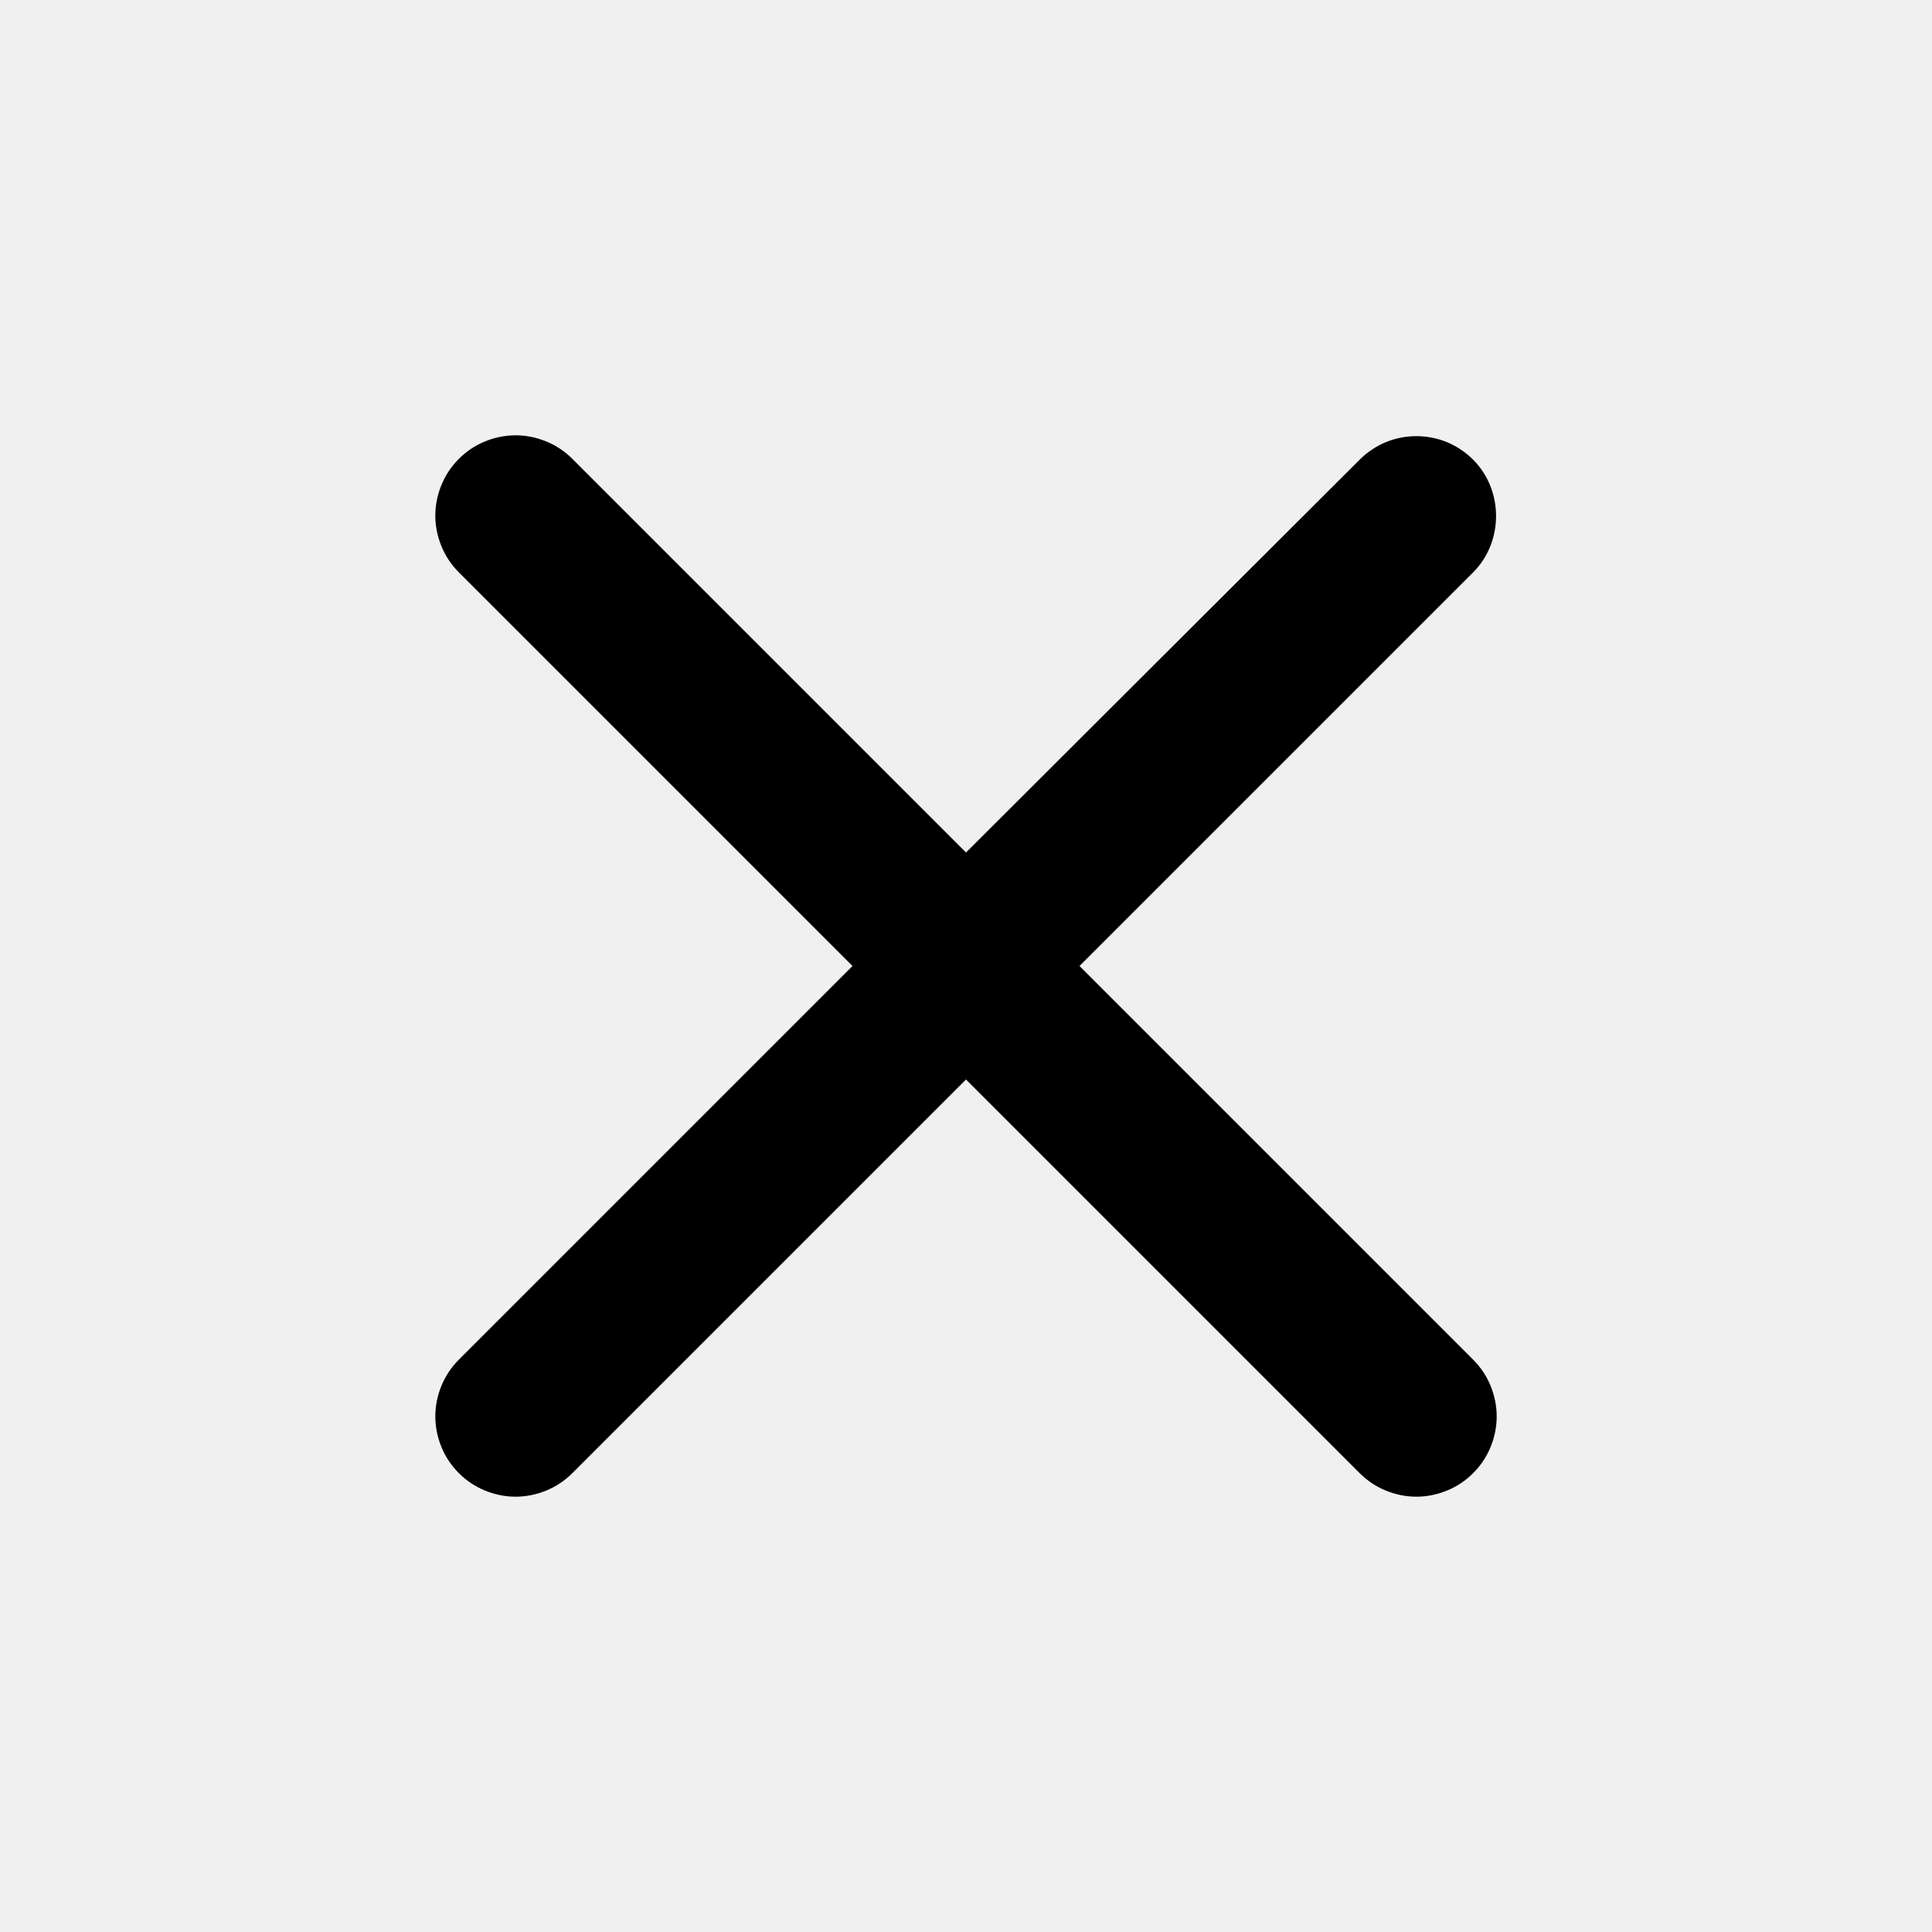
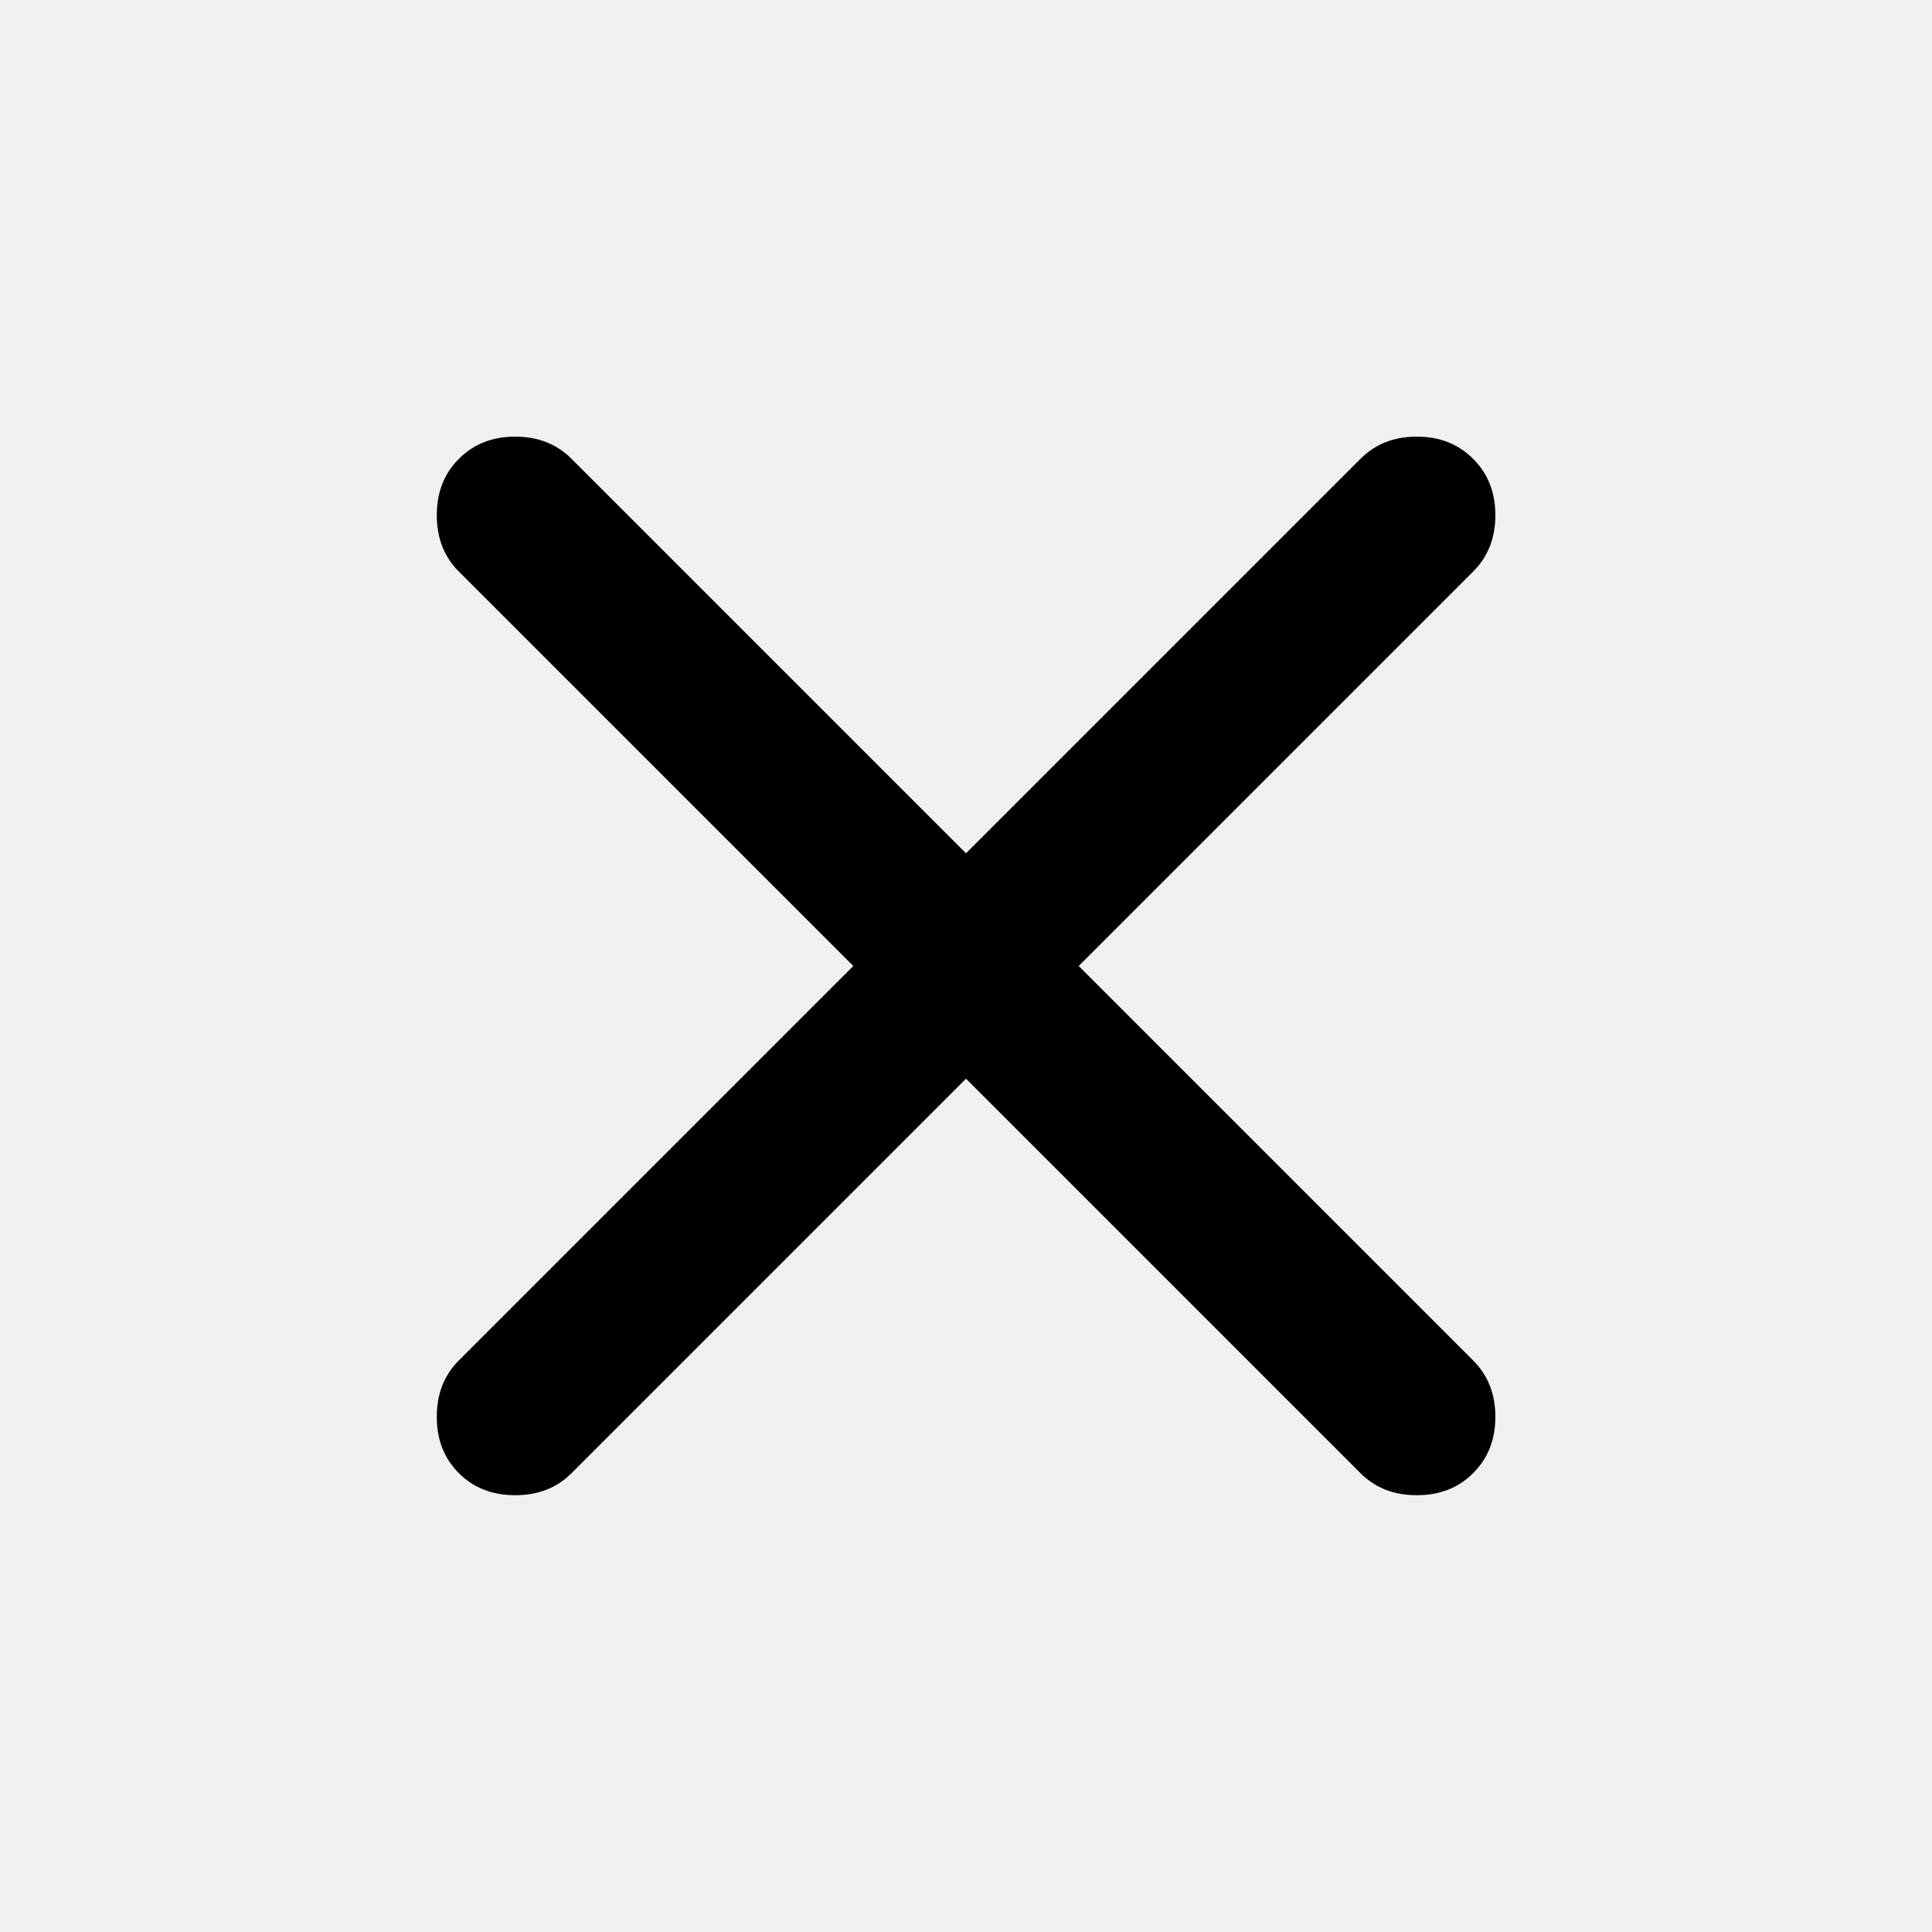
- <svg xmlns="http://www.w3.org/2000/svg" width="16" height="16" viewBox="0 0 16 16" fill="none">
-   <g clip-path="url(#clip0_7_1793)">
-     <mask id="mask0_7_1793" style="mask-type:luminance" maskUnits="userSpaceOnUse" x="0" y="0" width="16" height="16">
-       <path d="M0 0H16V16H0V0Z" fill="white" />
-     </mask>
-     <g mask="url(#mask0_7_1793)">
-       <path d="M12.2 3.807C12.138 3.745 12.065 3.696 11.984 3.662C11.904 3.629 11.817 3.612 11.73 3.612C11.643 3.612 11.556 3.629 11.476 3.662C11.395 3.696 11.322 3.745 11.26 3.807L8 7.06L4.74 3.8C4.678 3.738 4.605 3.689 4.524 3.656C4.444 3.623 4.357 3.605 4.27 3.605C4.183 3.605 4.096 3.623 4.016 3.656C3.935 3.689 3.862 3.738 3.8 3.8C3.738 3.862 3.689 3.935 3.656 4.016C3.623 4.096 3.605 4.183 3.605 4.27C3.605 4.357 3.623 4.444 3.656 4.524C3.689 4.605 3.738 4.678 3.8 4.74L7.06 8L3.8 11.26C3.738 11.322 3.689 11.395 3.656 11.476C3.623 11.556 3.605 11.643 3.605 11.73C3.605 11.817 3.623 11.904 3.656 11.984C3.689 12.065 3.738 12.138 3.8 12.2C3.862 12.262 3.935 12.311 4.016 12.344C4.096 12.377 4.183 12.395 4.27 12.395C4.357 12.395 4.444 12.377 4.524 12.344C4.605 12.311 4.678 12.262 4.74 12.2L8 8.94L11.26 12.2C11.322 12.262 11.395 12.311 11.476 12.344C11.556 12.377 11.643 12.395 11.73 12.395C11.817 12.395 11.904 12.377 11.984 12.344C12.065 12.311 12.138 12.262 12.2 12.2C12.262 12.138 12.311 12.065 12.344 11.984C12.377 11.904 12.395 11.817 12.395 11.73C12.395 11.643 12.377 11.556 12.344 11.476C12.311 11.395 12.262 11.322 12.2 11.26L8.94 8L12.2 4.74C12.453 4.487 12.453 4.06 12.2 3.807Z" fill="black" />
-     </g>
-   </g>
-   <defs>
-     <clipPath id="clip0_7_1793">
-       <rect width="16" height="16" fill="white" />
-     </clipPath>
-   </defs>
+ <svg xmlns="http://www.w3.org/2000/svg" width="12" height="12" viewBox="0 0 12 12" fill="none">
+   <path d="M6 6.7L3.55 9.15C3.458 9.242 3.342 9.287 3.2 9.287C3.058 9.287 2.942 9.242 2.85 9.15C2.758 9.058 2.713 8.942 2.713 8.8C2.713 8.658 2.758 8.542 2.85 8.45L5.3 6L2.85 3.55C2.758 3.458 2.713 3.342 2.713 3.2C2.713 3.058 2.758 2.942 2.85 2.85C2.942 2.758 3.058 2.712 3.2 2.712C3.342 2.712 3.458 2.758 3.55 2.85L6 5.3L8.45 2.85C8.542 2.758 8.658 2.712 8.8 2.712C8.942 2.712 9.058 2.758 9.15 2.85C9.242 2.942 9.288 3.058 9.288 3.2C9.288 3.342 9.242 3.458 9.15 3.55L6.7 6L9.15 8.45C9.242 8.542 9.288 8.658 9.288 8.8C9.288 8.942 9.242 9.058 9.15 9.15C9.058 9.242 8.942 9.287 8.8 9.287C8.658 9.287 8.542 9.242 8.45 9.15L6 6.7Z" fill="black" />
</svg>
